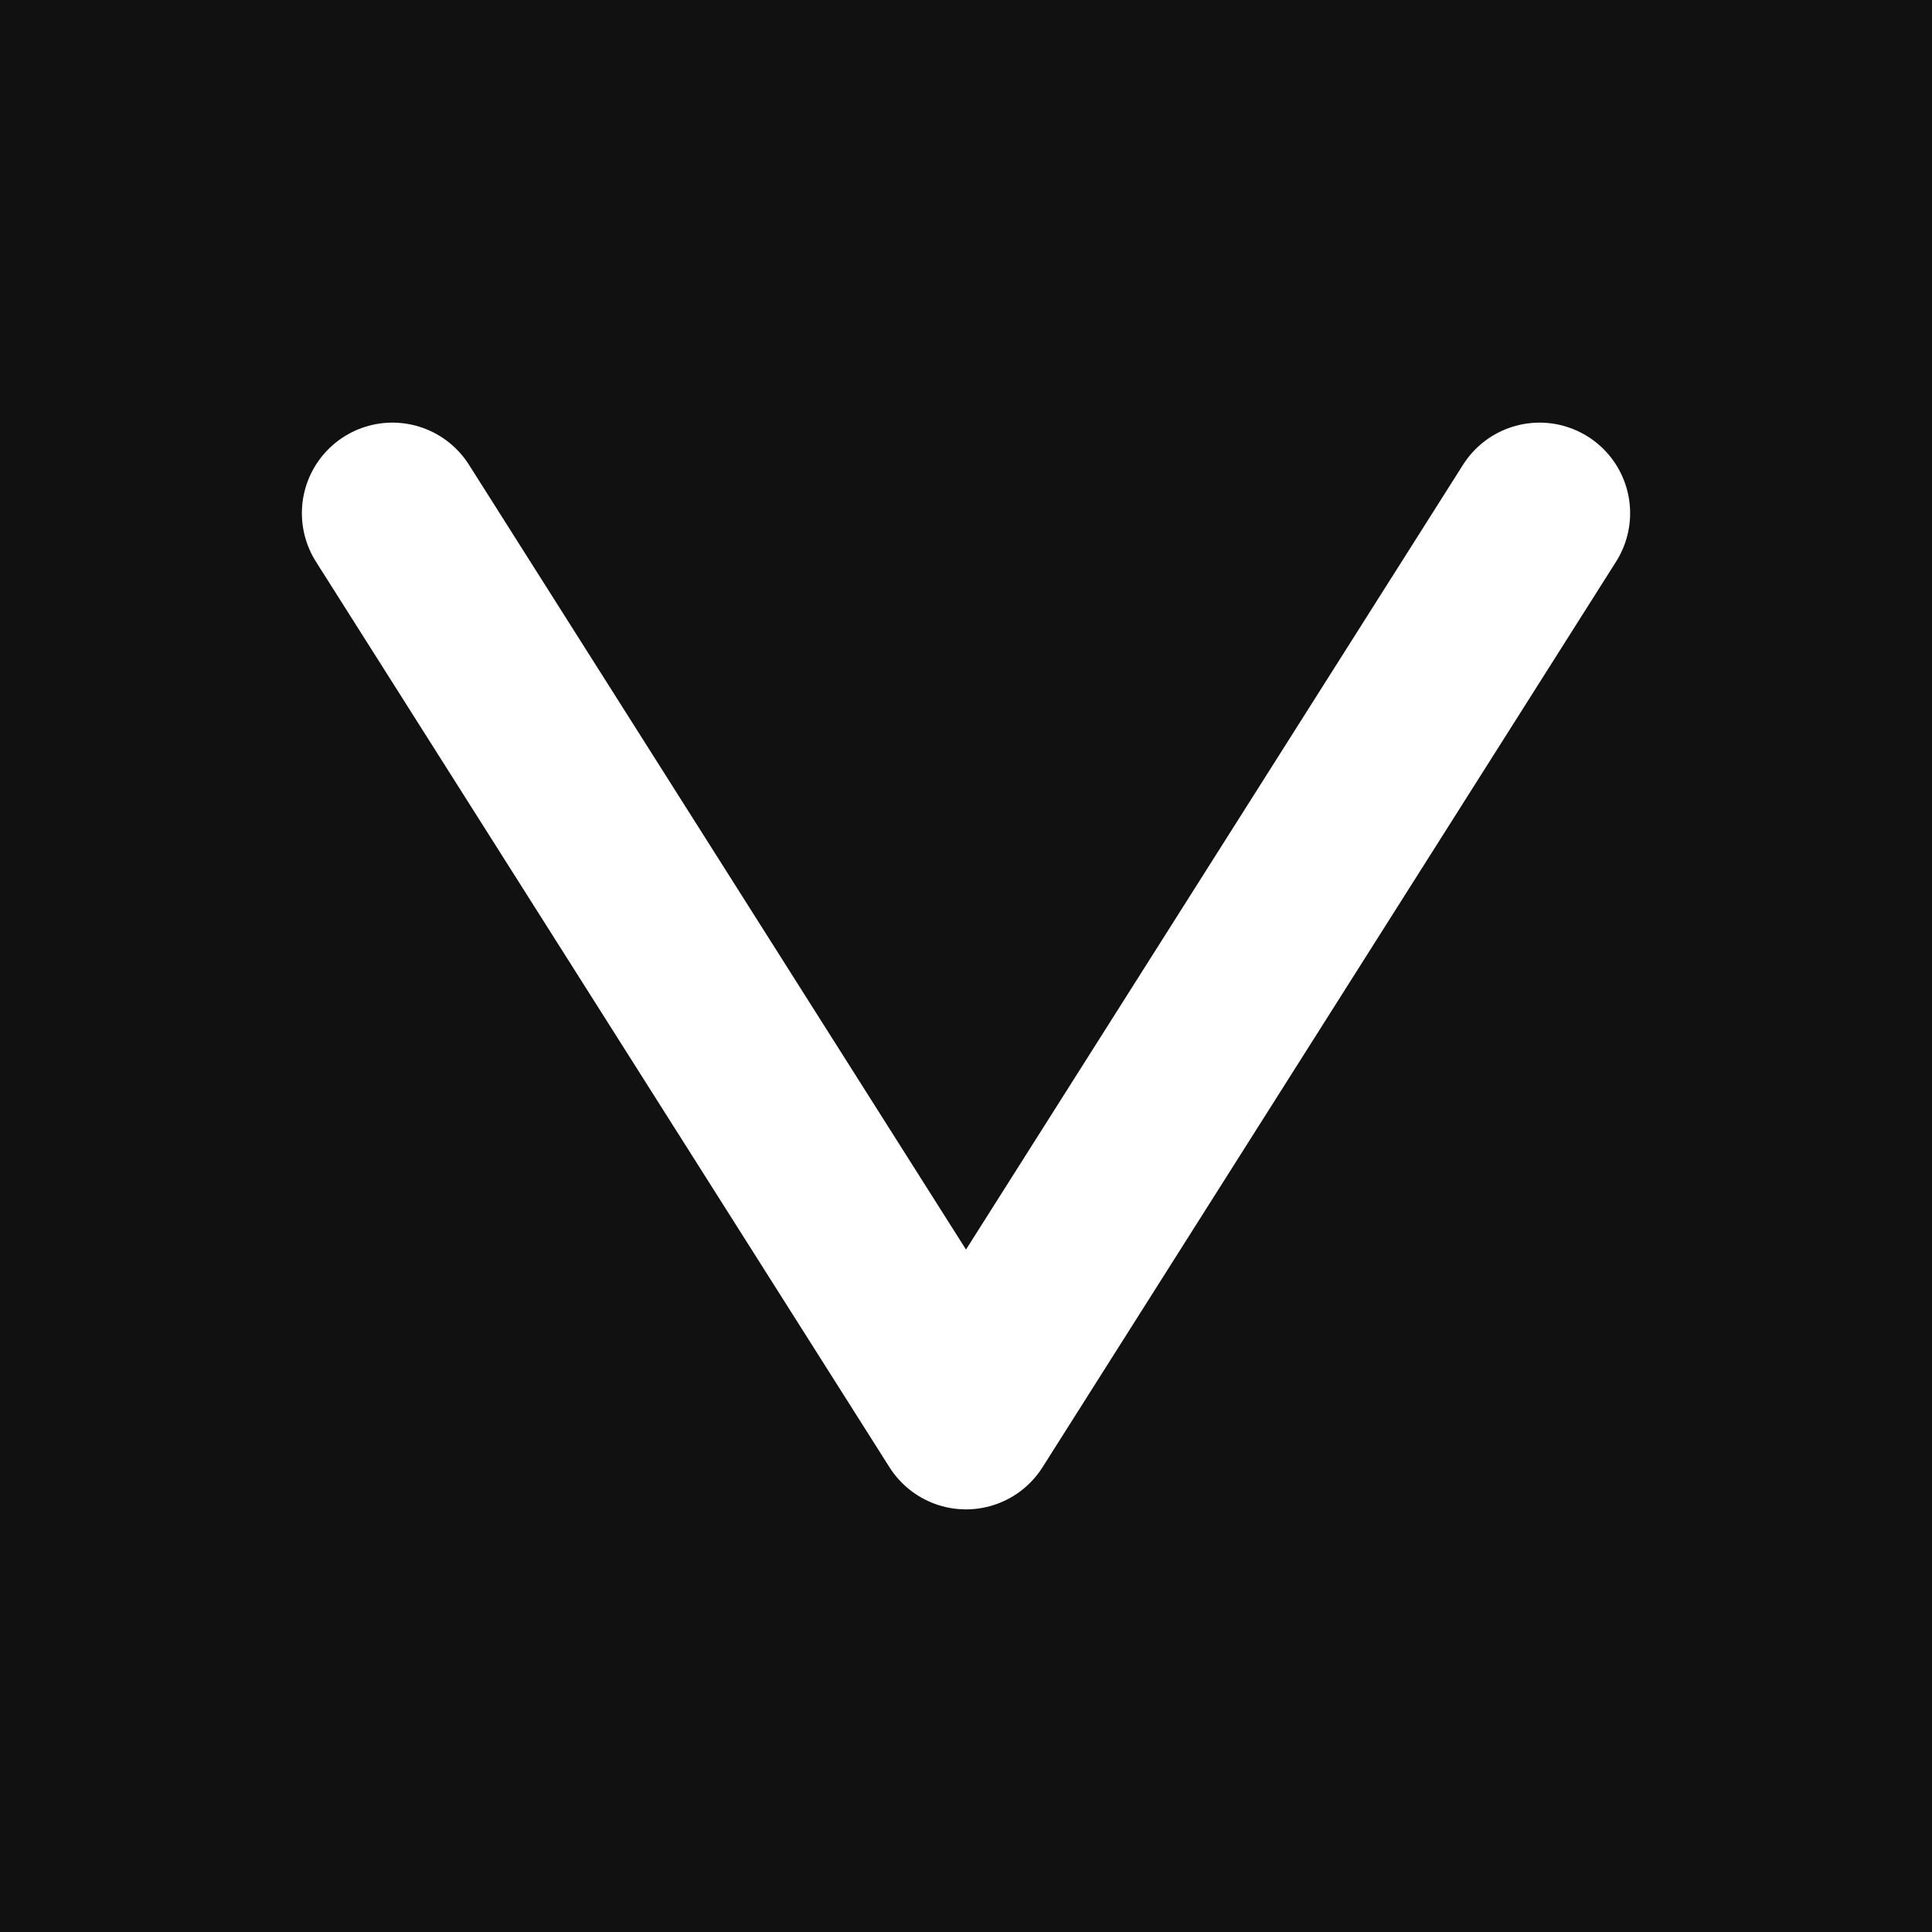
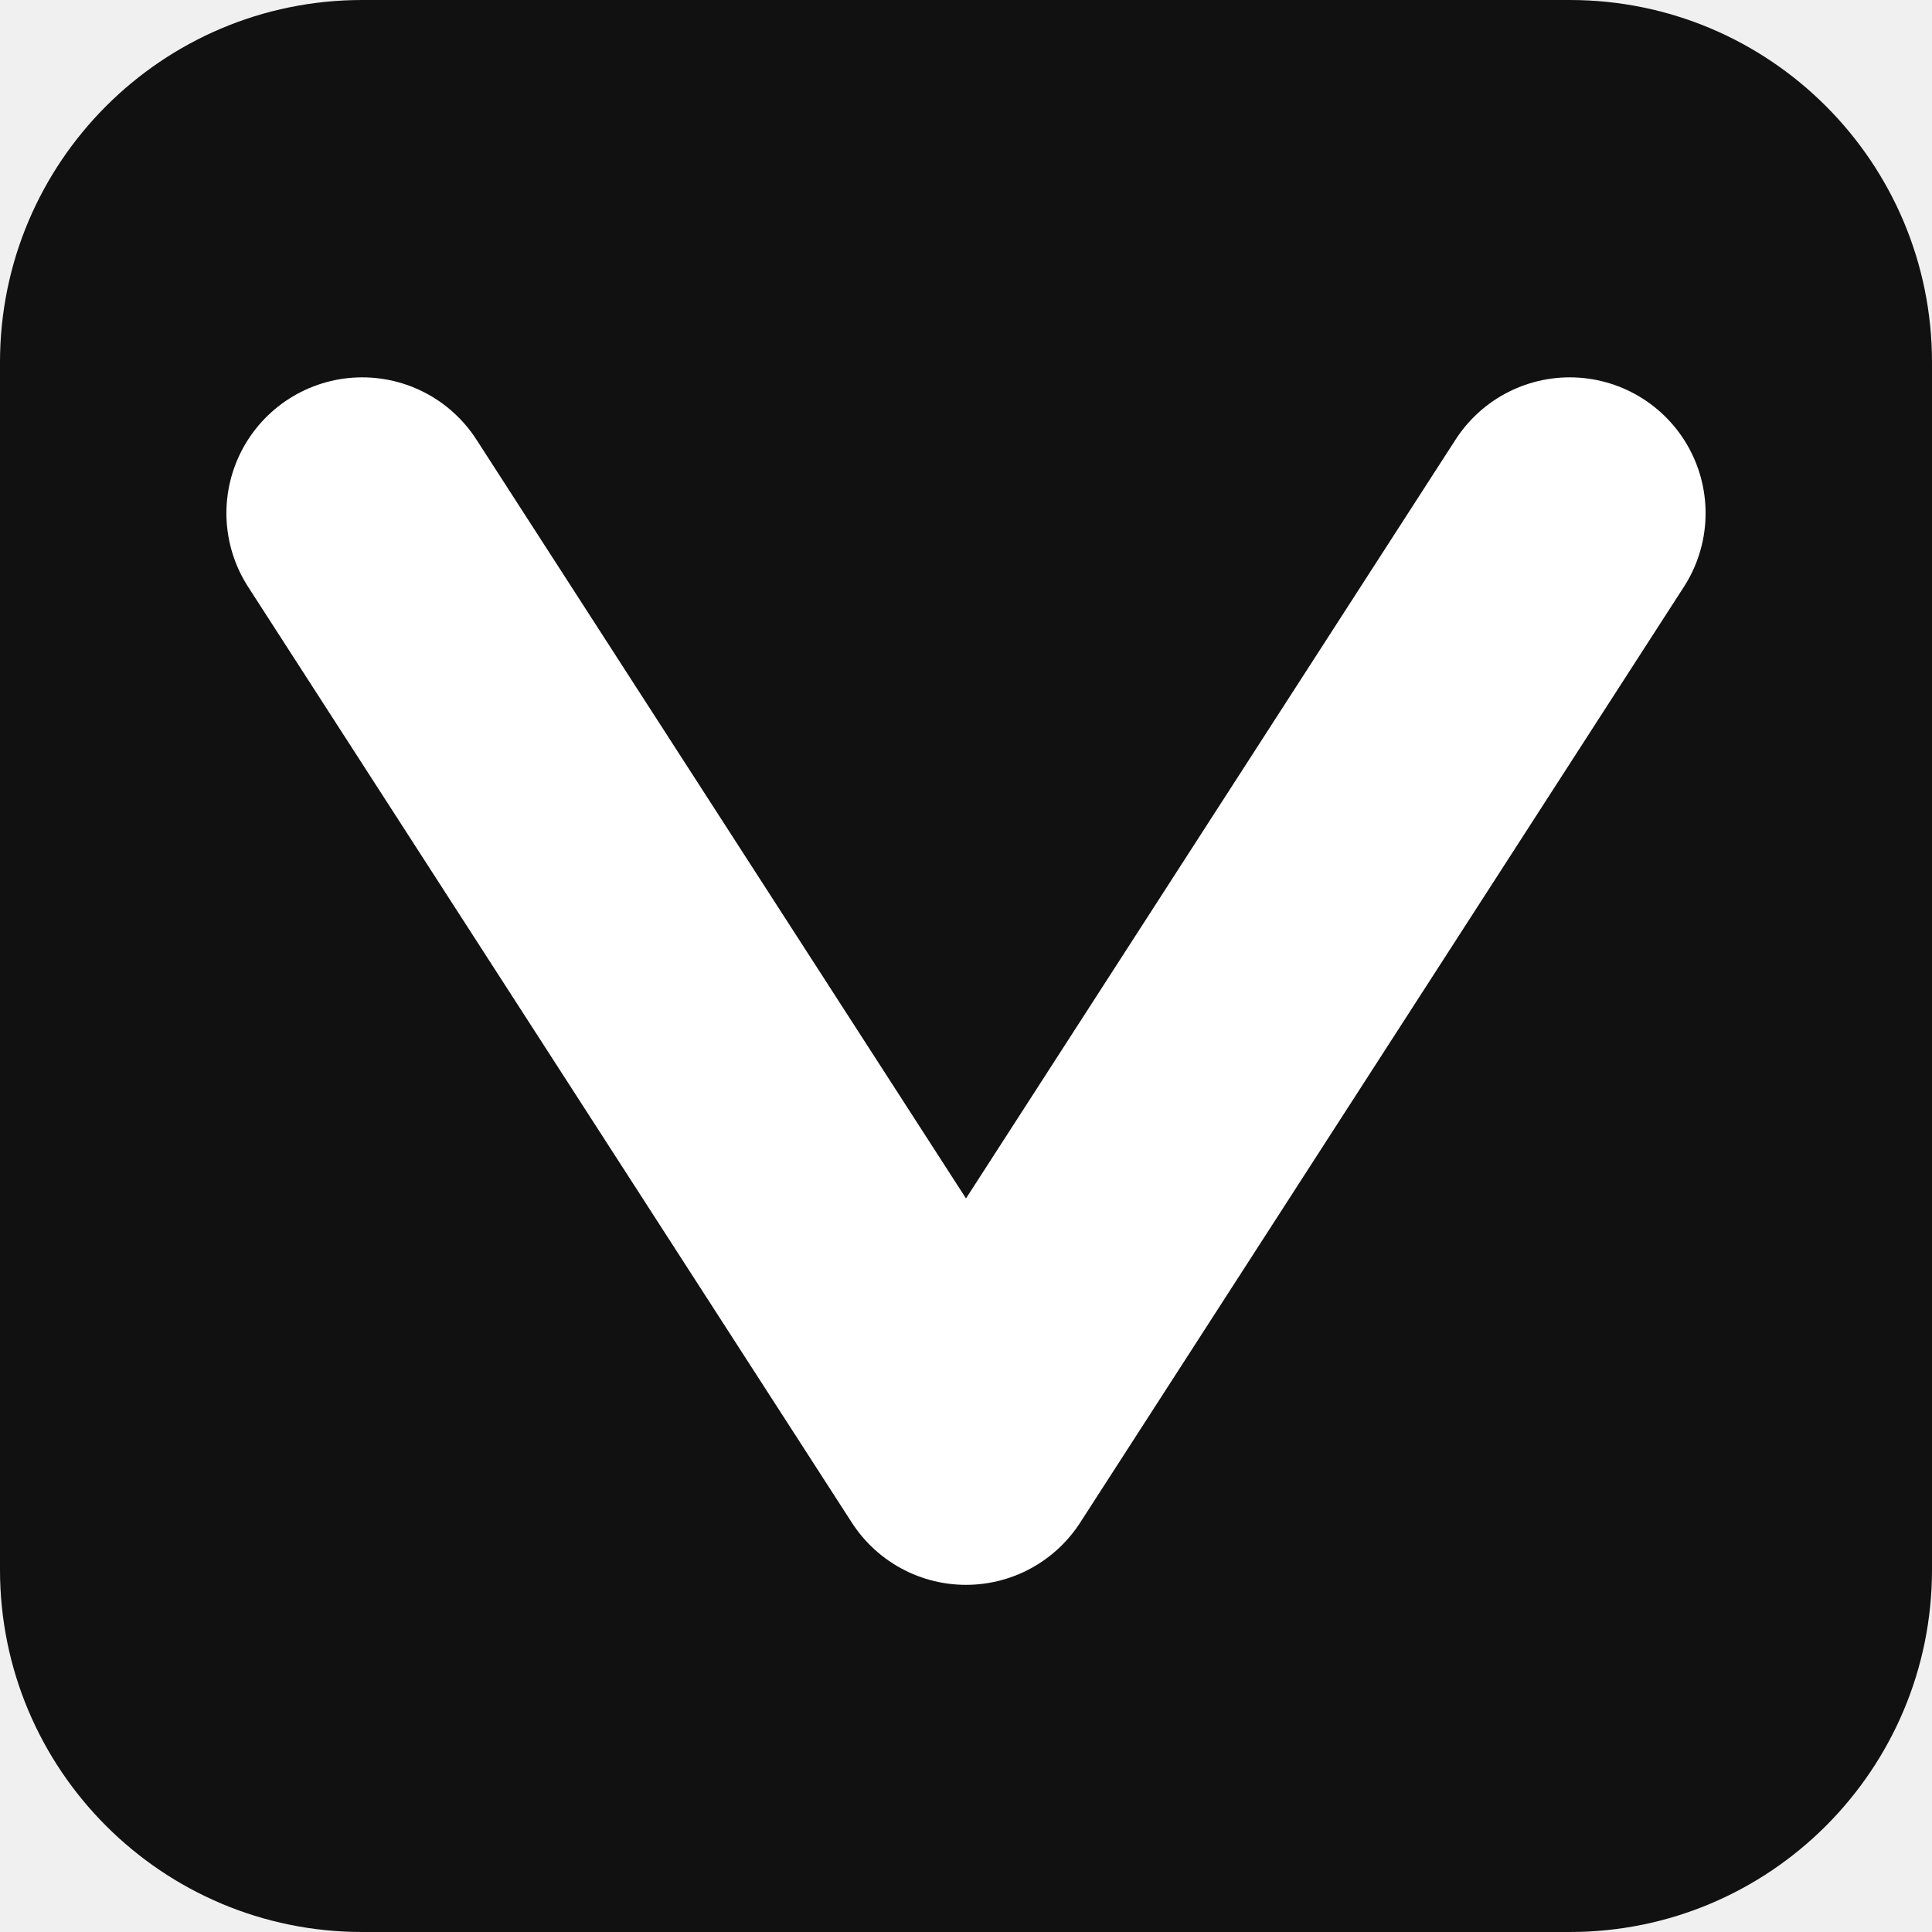
<svg xmlns="http://www.w3.org/2000/svg" viewBox="0 0 32 32">
-   <rect width="32" height="32" fill="#111111" />
-   <path d="M6.5 8.5 L16 23.5 L25.5 8.5" fill="none" stroke="#ffffff" stroke-width="3" stroke-linecap="round" stroke-linejoin="round" />
+   <rect width="32" height="32" rx="6" fill="#111111" />
+   <path d="M6 8.5 L16 24 L26 8.5" fill="none" stroke="#ffffff" stroke-width="4.5" stroke-linecap="round" stroke-linejoin="round" />
</svg>
